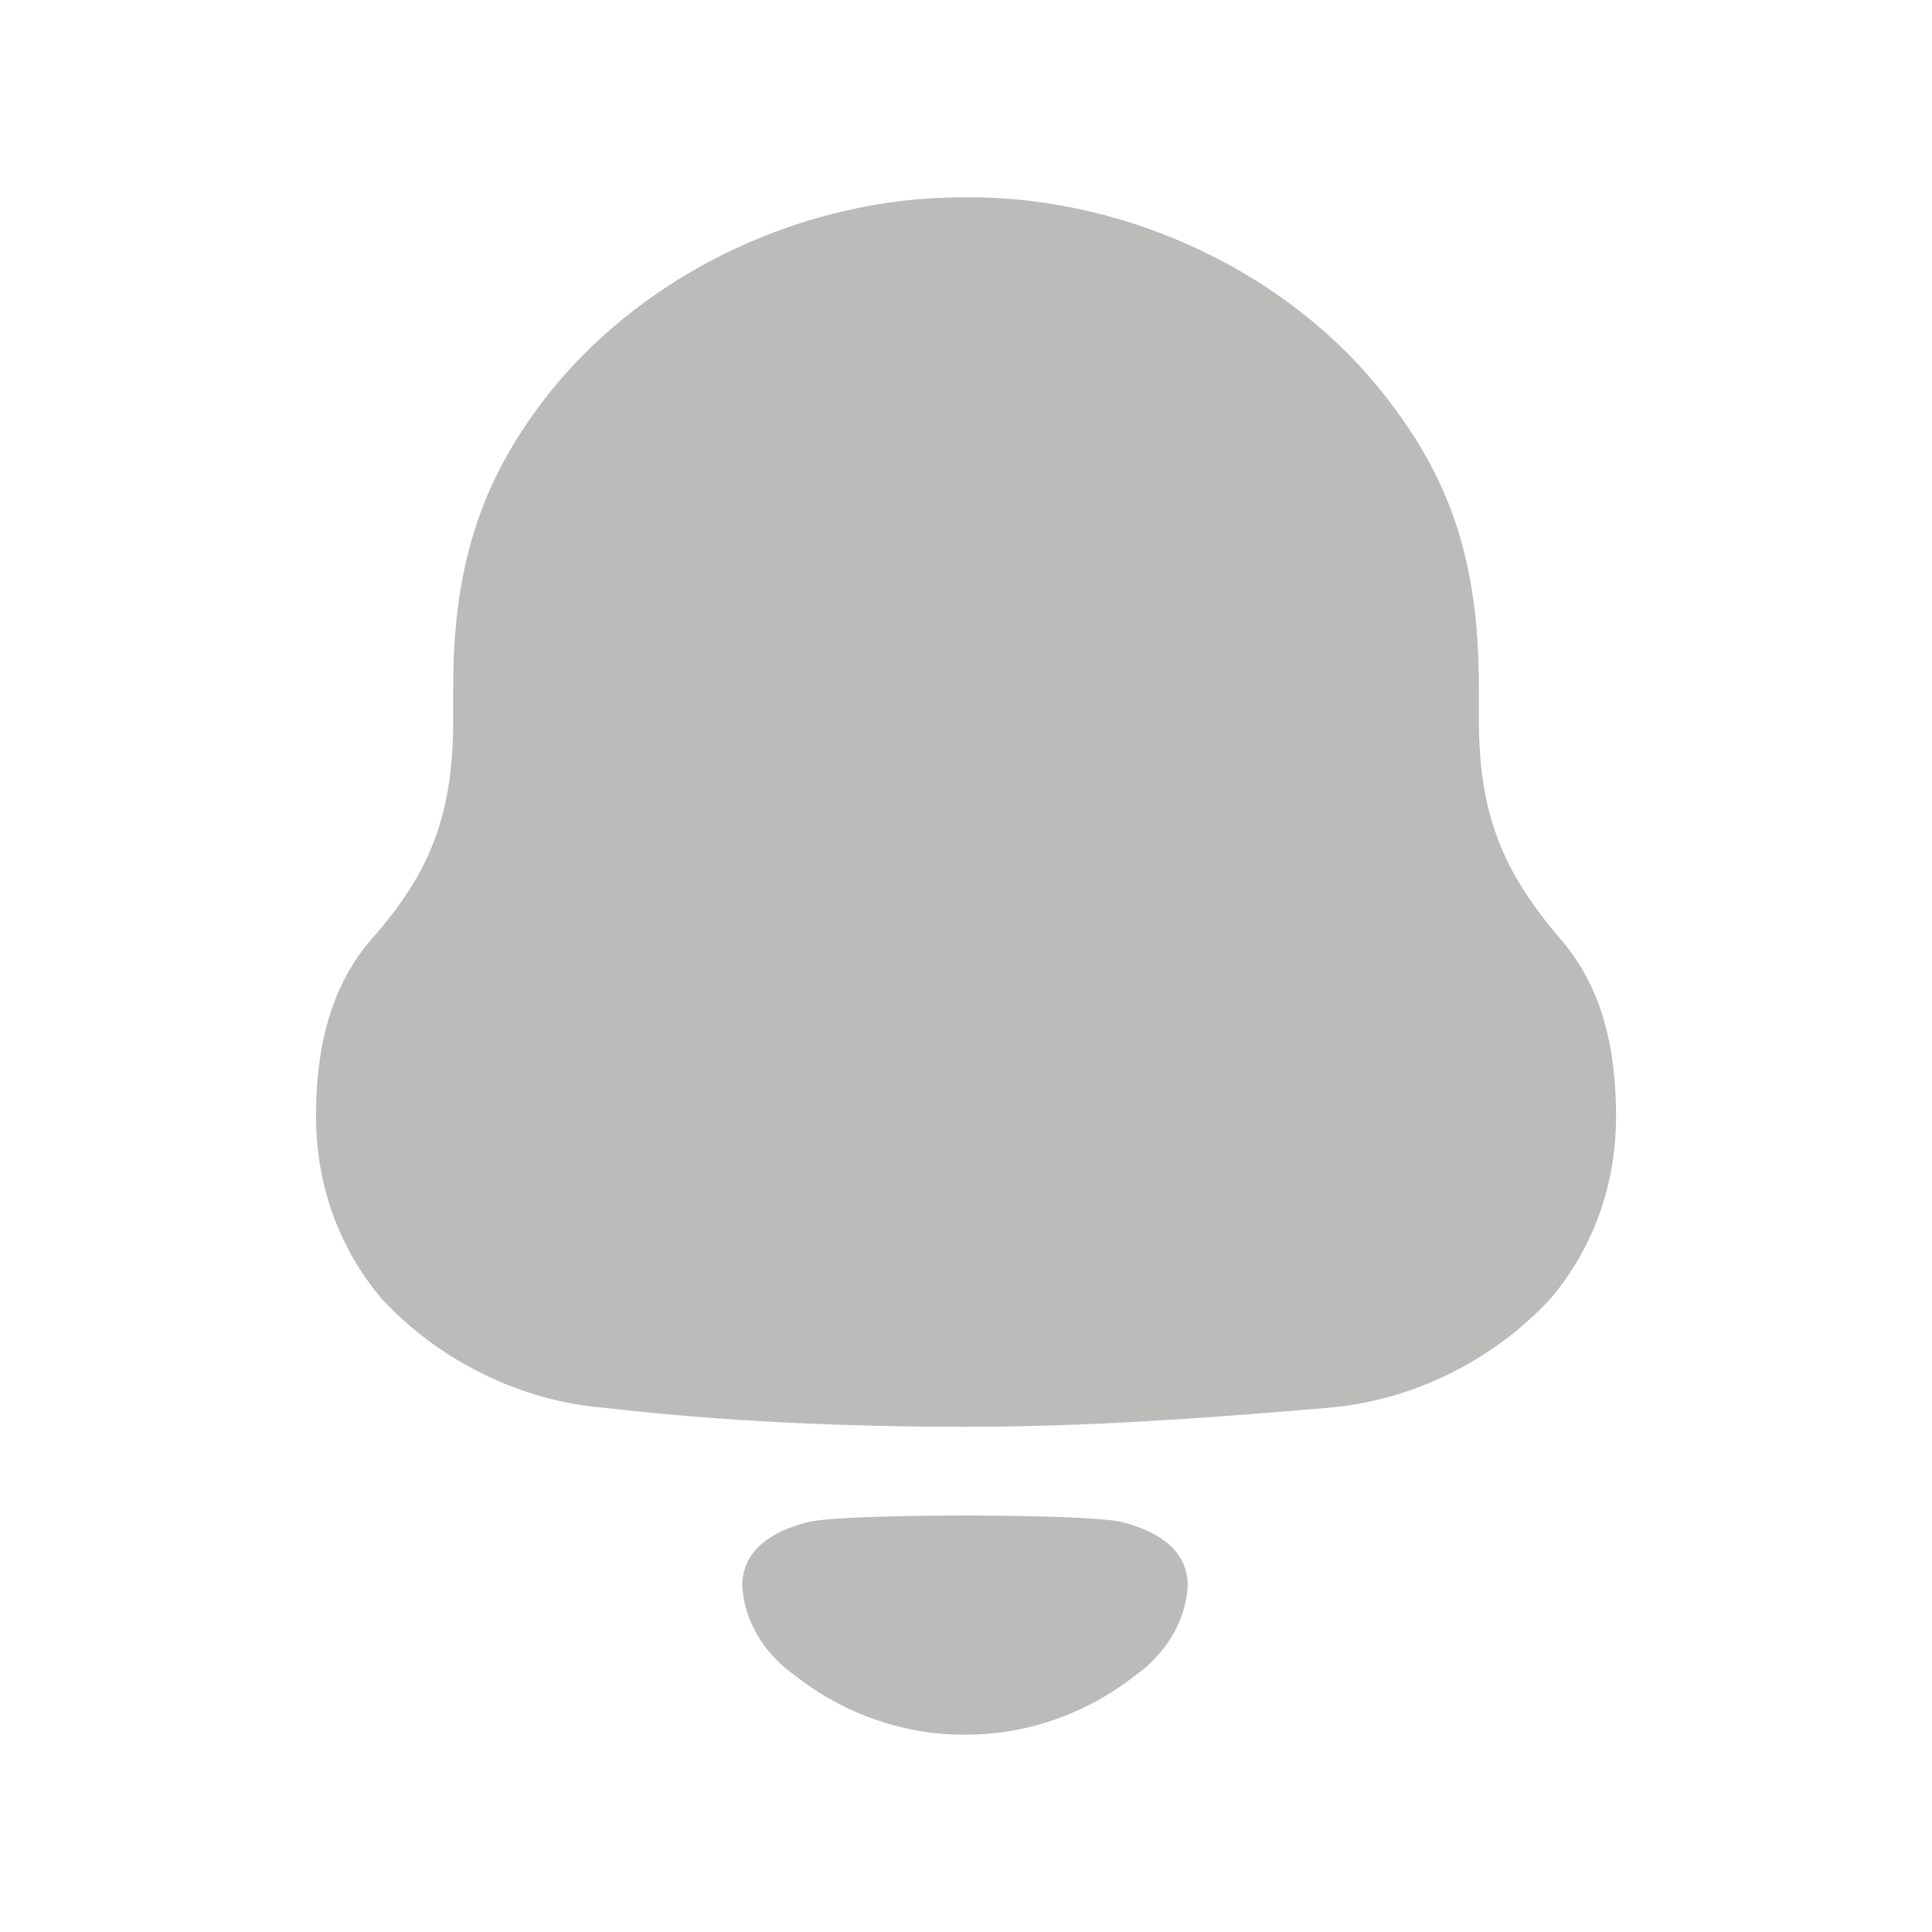
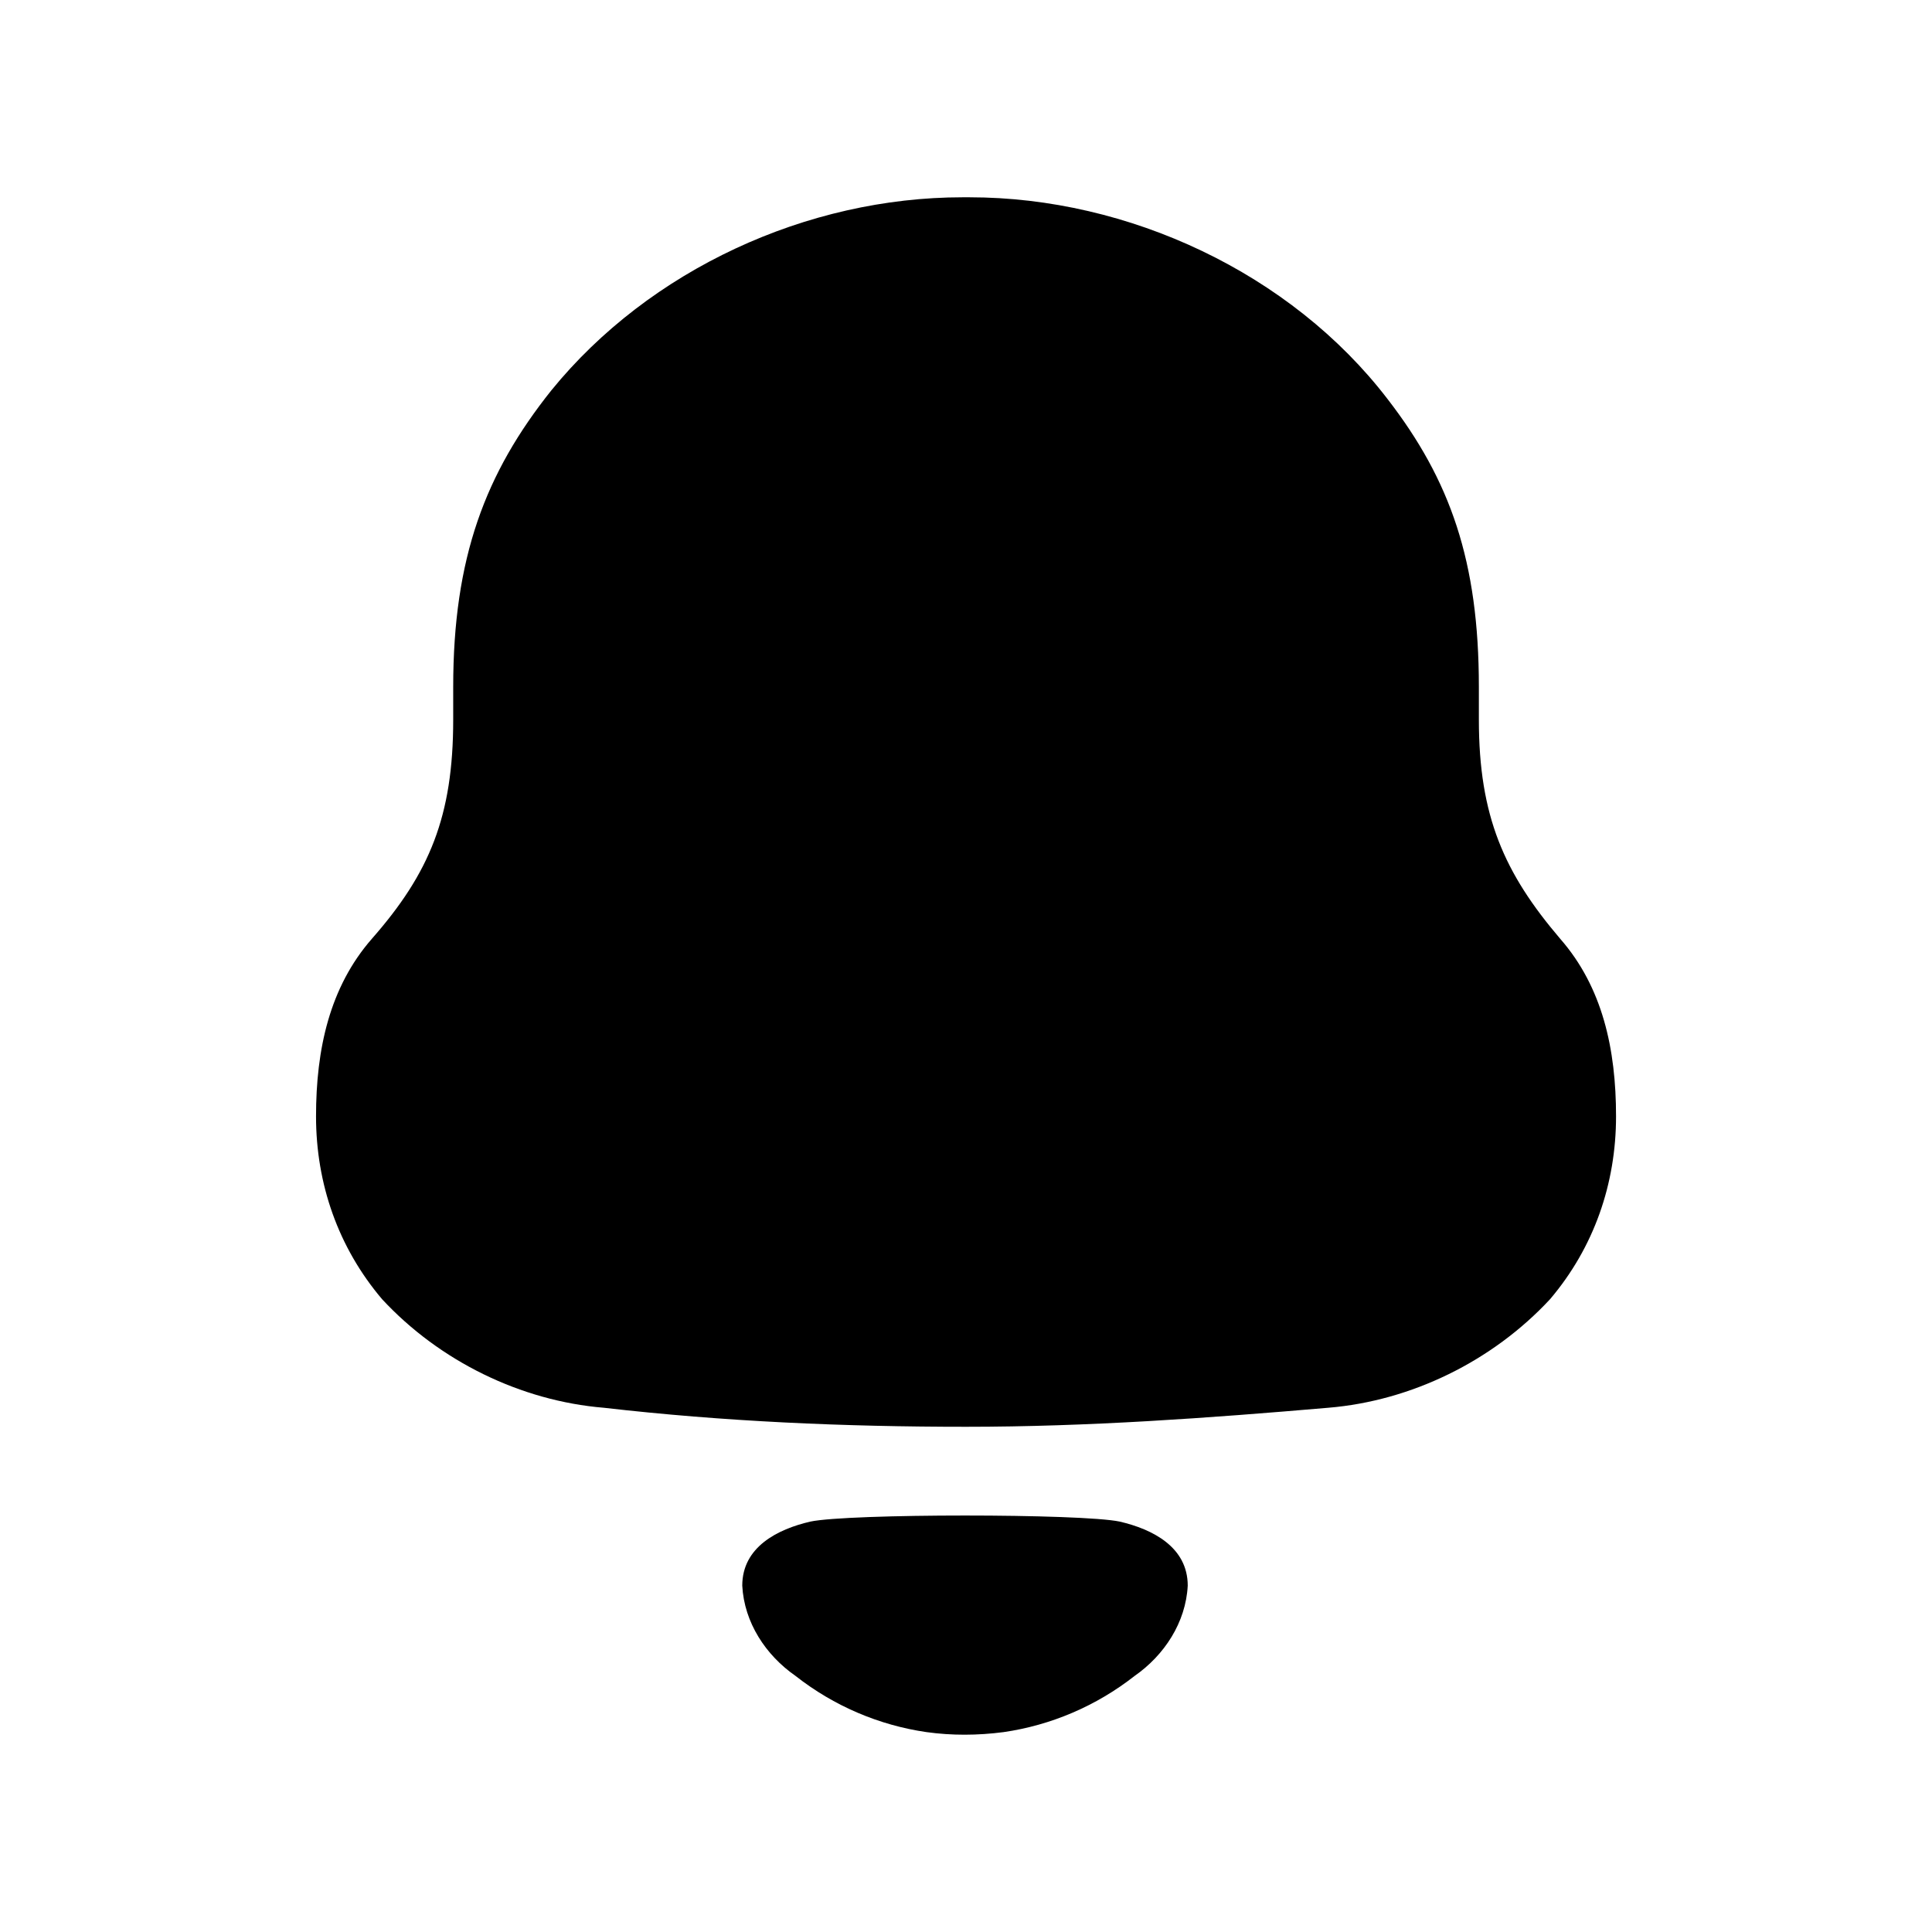
<svg xmlns="http://www.w3.org/2000/svg" width="26" height="26" viewBox="0 0 26 26" fill="none">
-   <g opacity="0.3">
-     <path fill-rule="evenodd" clip-rule="evenodd" d="M19.902 9.686C19.902 10.985 20.244 11.751 20.996 12.633C21.566 13.284 21.748 14.118 21.748 15.024C21.748 15.928 21.452 16.787 20.86 17.484C20.085 18.319 18.991 18.853 17.875 18.945C16.258 19.084 14.64 19.201 13.001 19.201C11.36 19.201 9.743 19.131 8.126 18.945C7.01 18.853 5.916 18.319 5.142 17.484C4.55 16.787 4.253 15.928 4.253 15.024C4.253 14.118 4.436 13.284 5.005 12.633C5.78 11.751 6.099 10.985 6.099 9.686V9.245C6.099 7.505 6.531 6.367 7.42 5.253C8.741 3.629 10.859 2.655 12.955 2.655H13.047C15.188 2.655 17.374 3.676 18.673 5.37C19.516 6.461 19.902 7.551 19.902 9.245V9.686ZM9.989 21.339C9.989 20.818 10.465 20.579 10.905 20.477C11.419 20.368 14.554 20.368 15.069 20.477C15.508 20.579 15.984 20.818 15.984 21.339C15.958 21.835 15.669 22.275 15.269 22.554C14.751 22.96 14.142 23.218 13.506 23.31C13.154 23.356 12.808 23.357 12.469 23.31C11.832 23.218 11.223 22.96 10.705 22.553C10.305 22.275 10.015 21.835 9.989 21.339Z" fill="#1C1A19" />
-   </g>
+   <path fill-rule="evenodd" clip-rule="evenodd" d="M19.902 9.686C19.902 10.985 20.244 11.751 20.996 12.633C21.566 13.284 21.748 14.118 21.748 15.024C21.748 15.928 21.452 16.787 20.86 17.484C20.085 18.319 18.991 18.853 17.875 18.945C16.258 19.084 14.64 19.201 13.001 19.201C11.36 19.201 9.743 19.131 8.126 18.945C7.01 18.853 5.916 18.319 5.142 17.484C4.55 16.787 4.253 15.928 4.253 15.024C4.253 14.118 4.436 13.284 5.005 12.633C5.78 11.751 6.099 10.985 6.099 9.686V9.245C6.099 7.505 6.531 6.367 7.42 5.253C8.741 3.629 10.859 2.655 12.955 2.655H13.047C15.188 2.655 17.374 3.676 18.673 5.37C19.516 6.461 19.902 7.551 19.902 9.245V9.686ZM9.989 21.339C9.989 20.818 10.465 20.579 10.905 20.477C11.419 20.368 14.554 20.368 15.069 20.477C15.508 20.579 15.984 20.818 15.984 21.339C15.958 21.835 15.669 22.275 15.269 22.554C14.751 22.96 14.142 23.218 13.506 23.31C13.154 23.356 12.808 23.357 12.469 23.31C11.832 23.218 11.223 22.96 10.705 22.553C10.305 22.275 10.015 21.835 9.989 21.339Z" fill="#000000" />
</svg>
